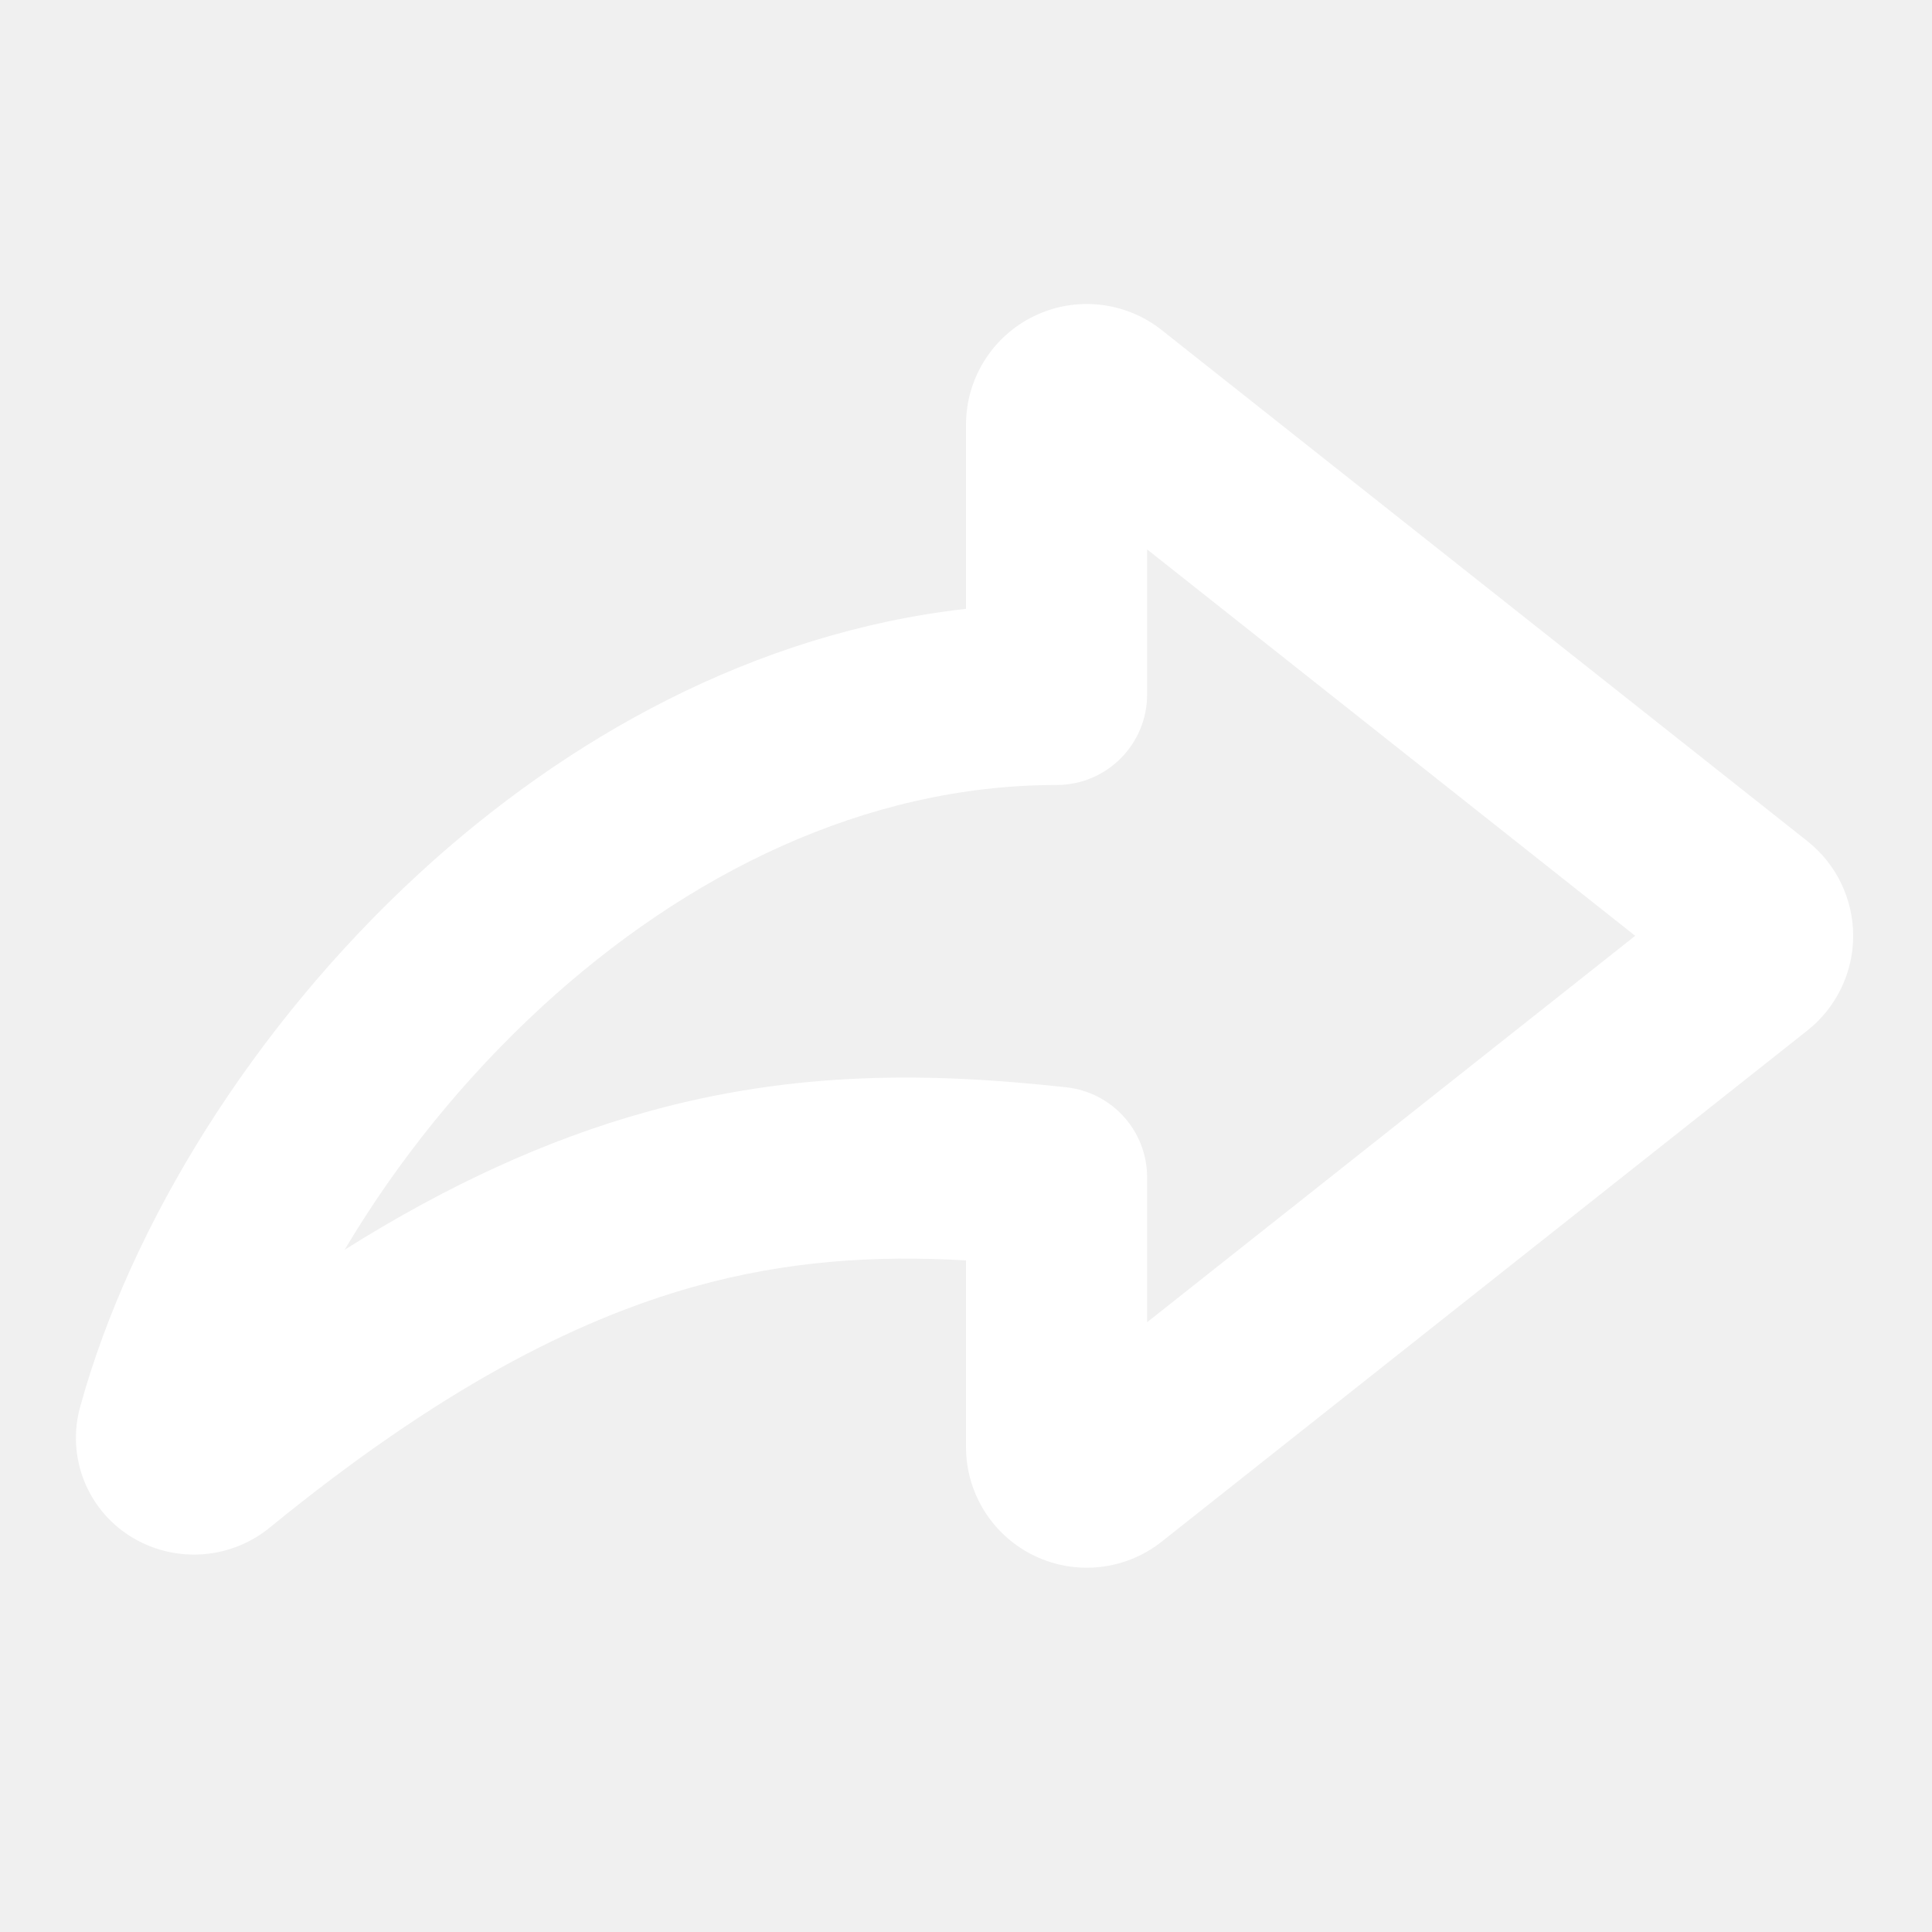
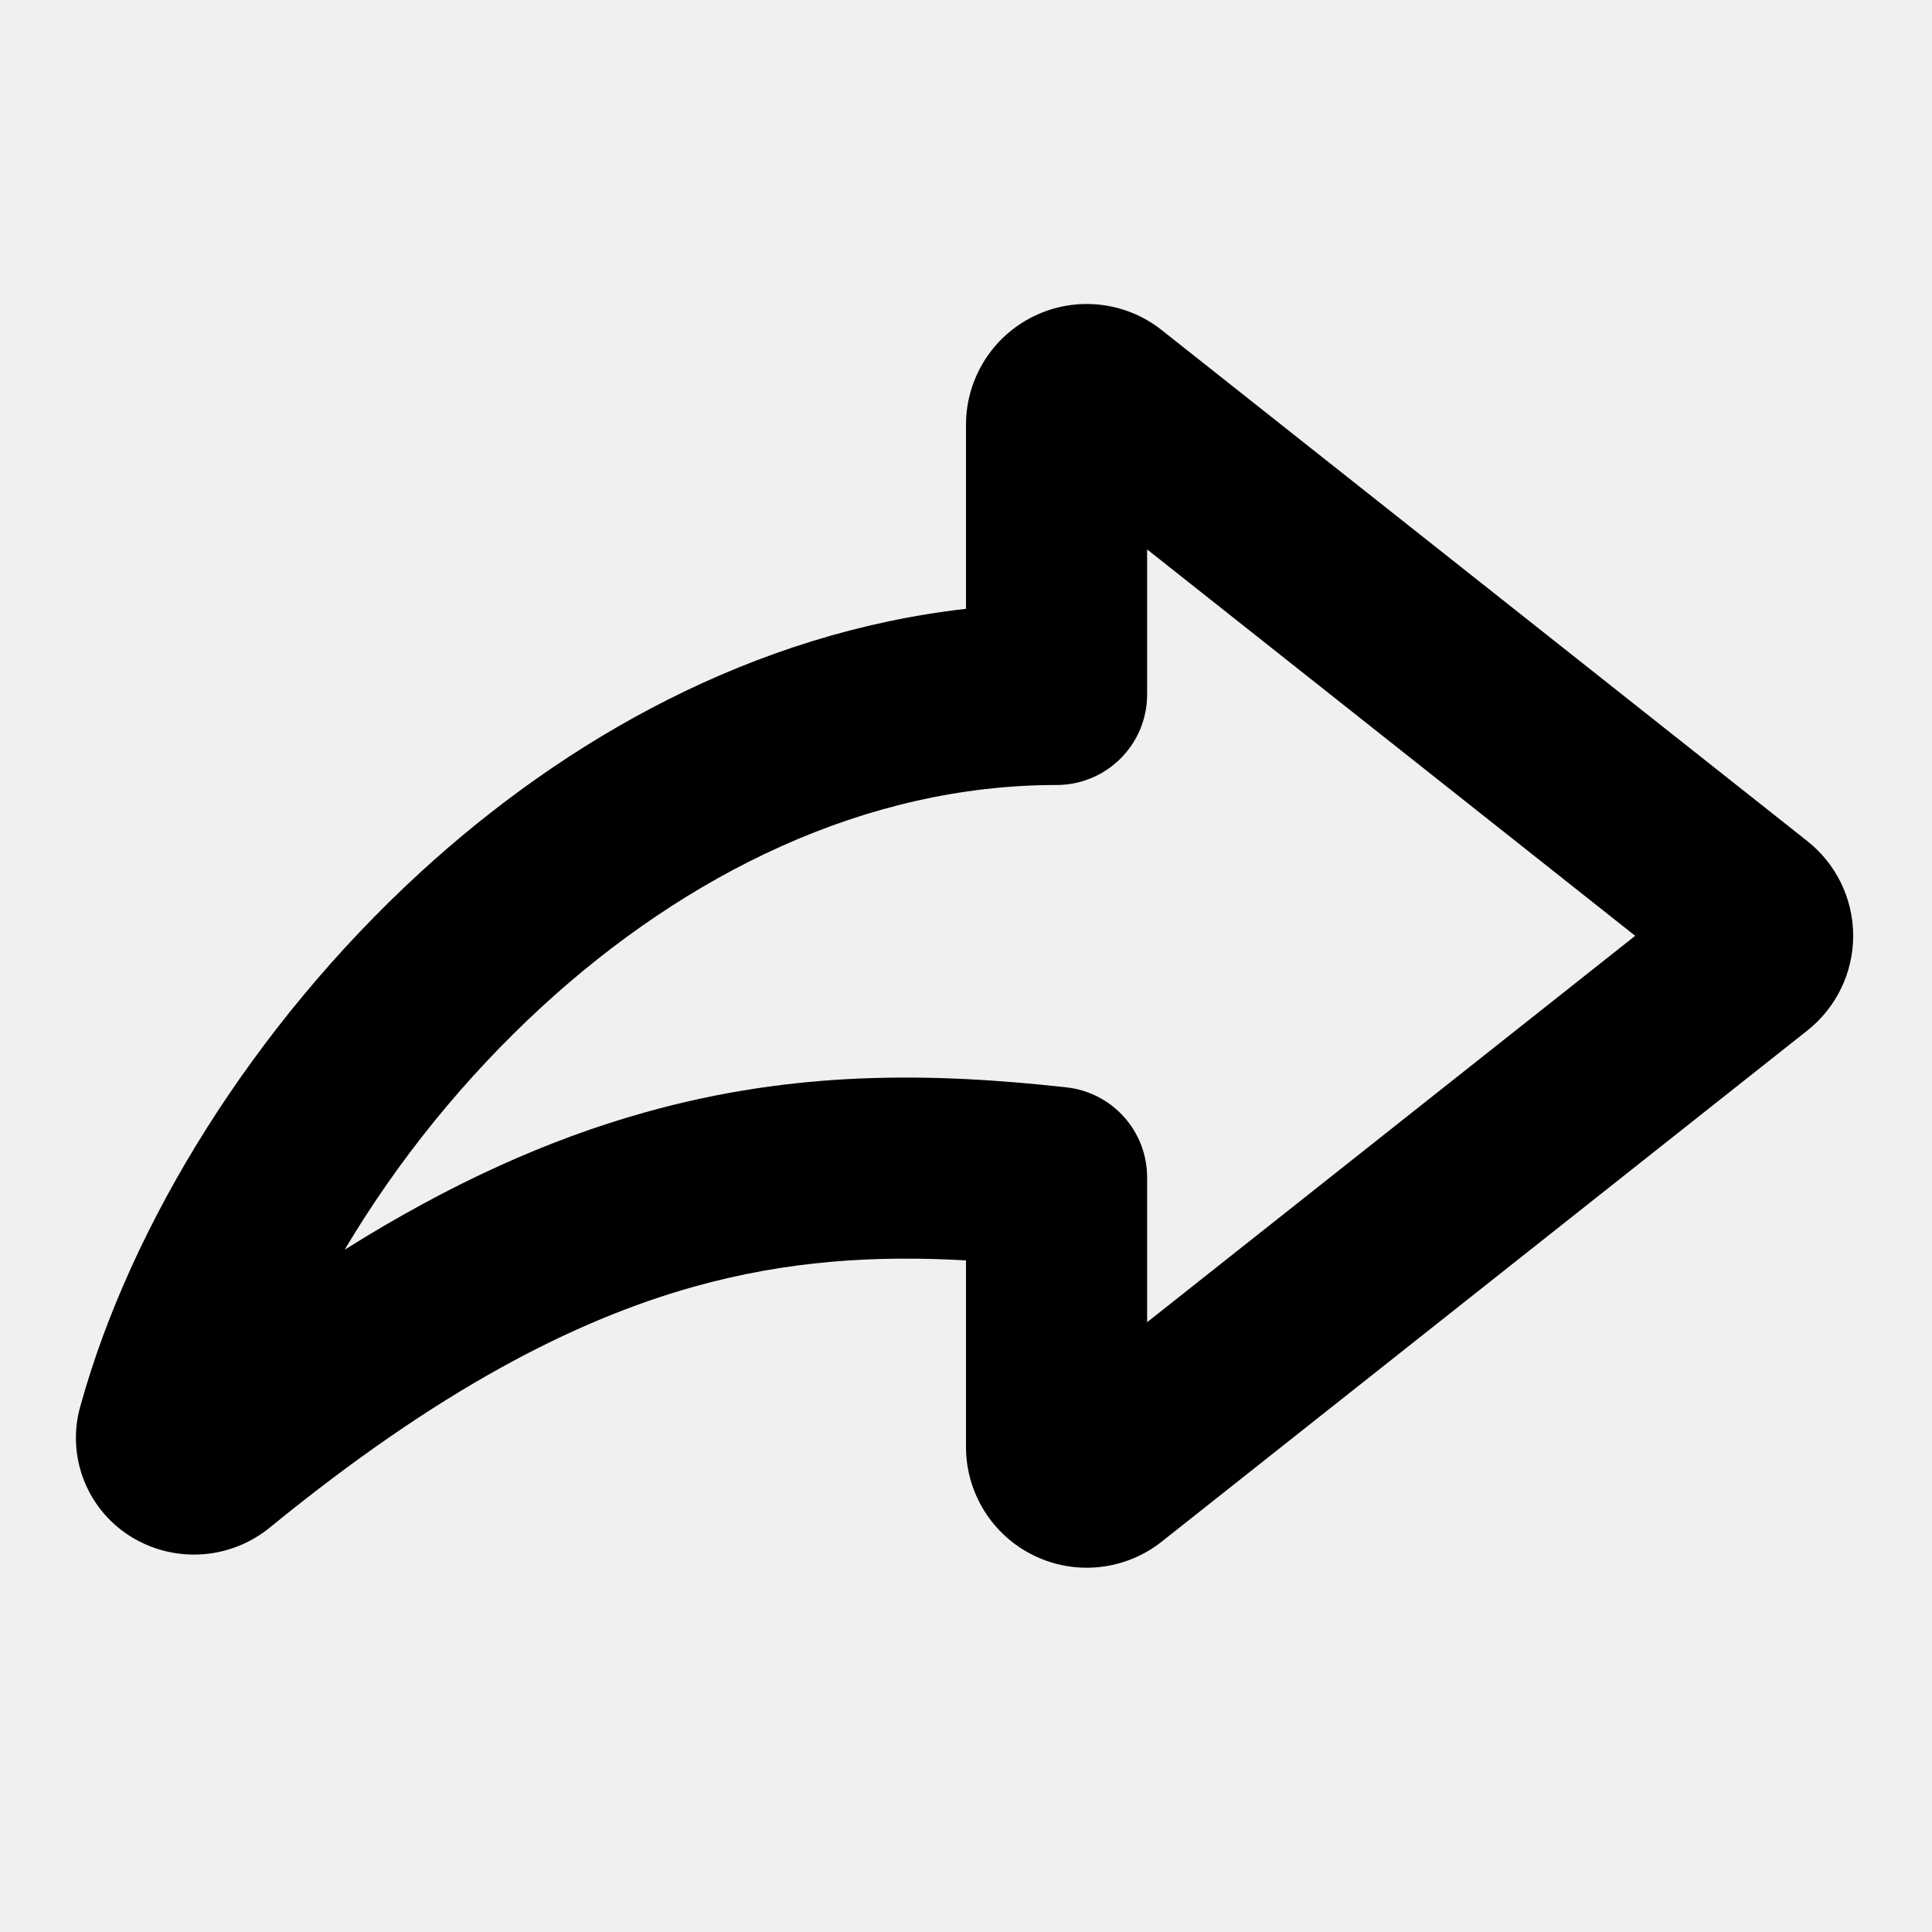
<svg xmlns="http://www.w3.org/2000/svg" width="800px" height="800px" viewBox="0 0 16 16" fill="none">
-   <path fill="#FFFFFF" fill-rule="evenodd" d="M8 3.517a1 1 0 011.62-.784l5.348 4.233a1 1 0 010 1.568l-5.347 4.233A1 1 0 018 11.983v-1.545c-.76-.043-1.484.003-2.254.218-.994.279-2.118.857-3.506 1.99a.993.993 0 01-1.129.096.962.962 0 01-.445-1.099c.415-1.5 1.425-3.141 2.808-4.412C4.69 6.114 6.244 5.241 8 5.042V3.517zm1.5 1.034v1.2a.75.75 0 01-.75.75c-1.586 0-3.066.738-4.261 1.835a8.996 8.996 0 00-1.635 2.014c.878-.552 1.695-.916 2.488-1.138 1.247-.35 2.377-.33 3.49-.207a.75.75 0 01.668.745v1.2l4.042-3.2L9.5 4.55z" clip-rule="evenodd" />
+   <path fill="#000000" fill-rule="evenodd" d="M8 3.517a1 1 0 011.62-.784l5.348 4.233a1 1 0 010 1.568l-5.347 4.233A1 1 0 018 11.983v-1.545c-.76-.043-1.484.003-2.254.218-.994.279-2.118.857-3.506 1.99a.993.993 0 01-1.129.096.962.962 0 01-.445-1.099c.415-1.5 1.425-3.141 2.808-4.412C4.69 6.114 6.244 5.241 8 5.042V3.517zm1.5 1.034v1.2a.75.75 0 01-.75.75c-1.586 0-3.066.738-4.261 1.835a8.996 8.996 0 00-1.635 2.014c.878-.552 1.695-.916 2.488-1.138 1.247-.35 2.377-.33 3.49-.207a.75.75 0 01.668.745v1.2l4.042-3.2L9.5 4.55z" clip-rule="evenodd" />
</svg>
